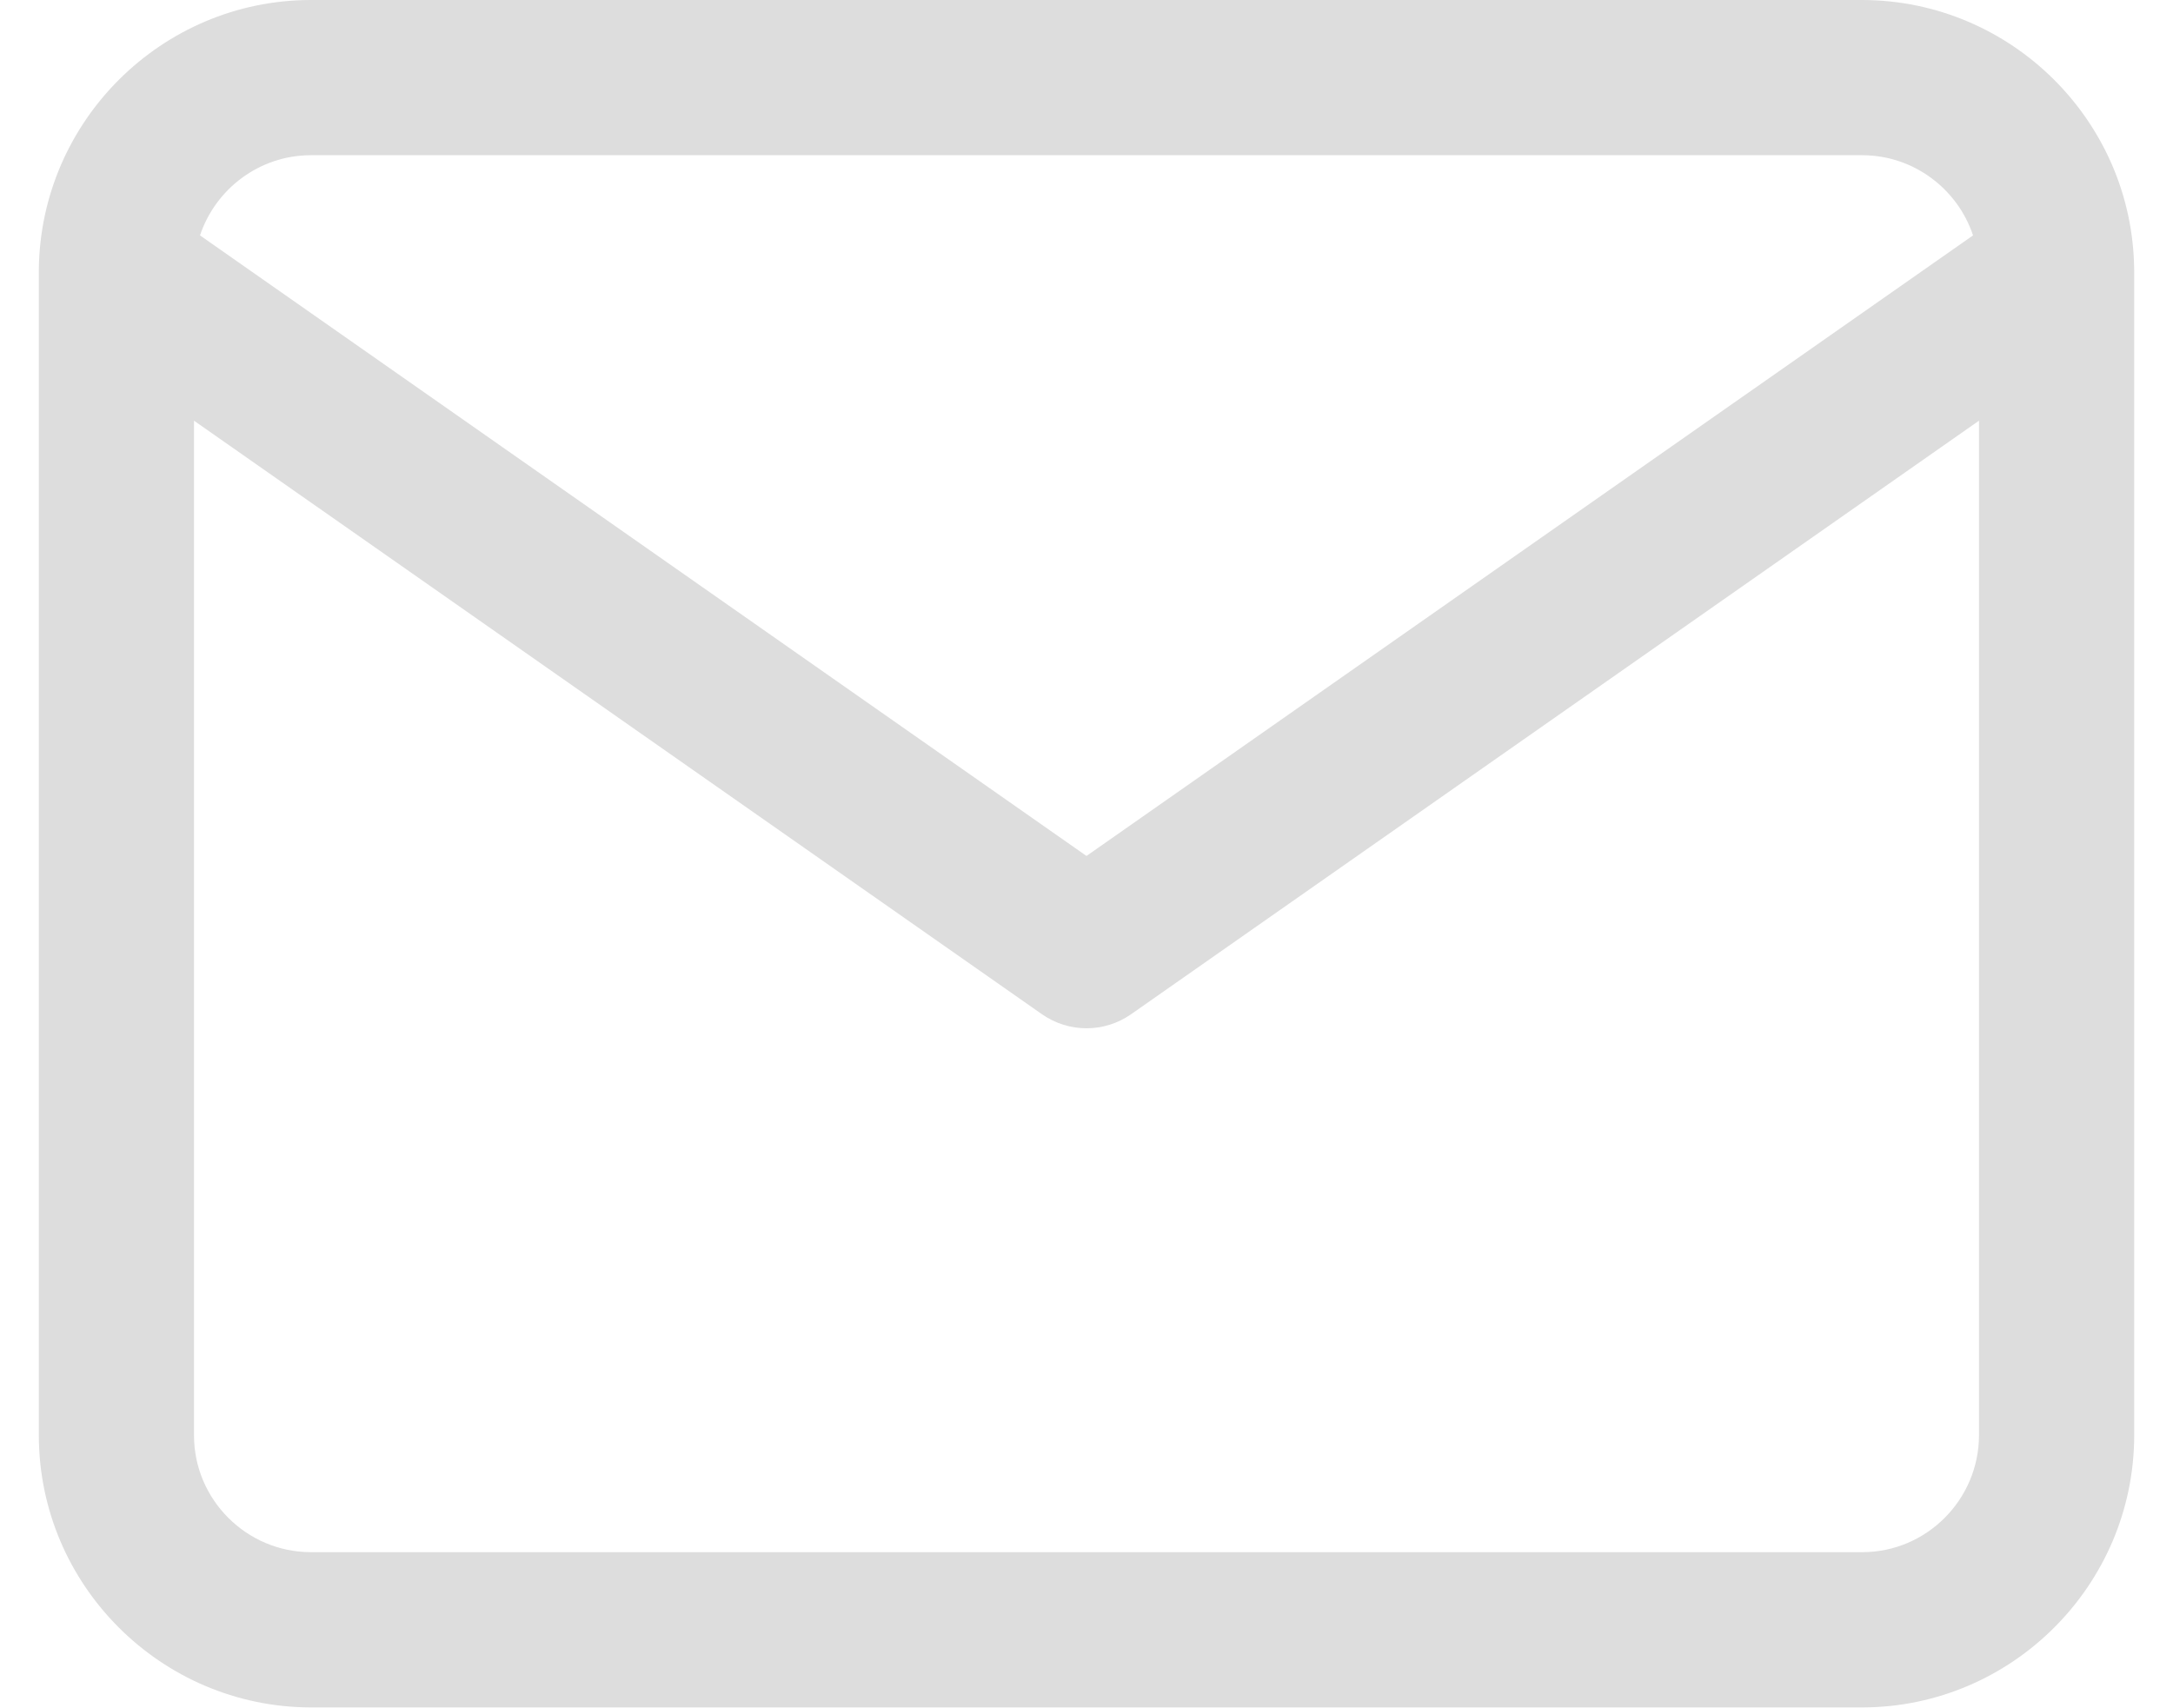
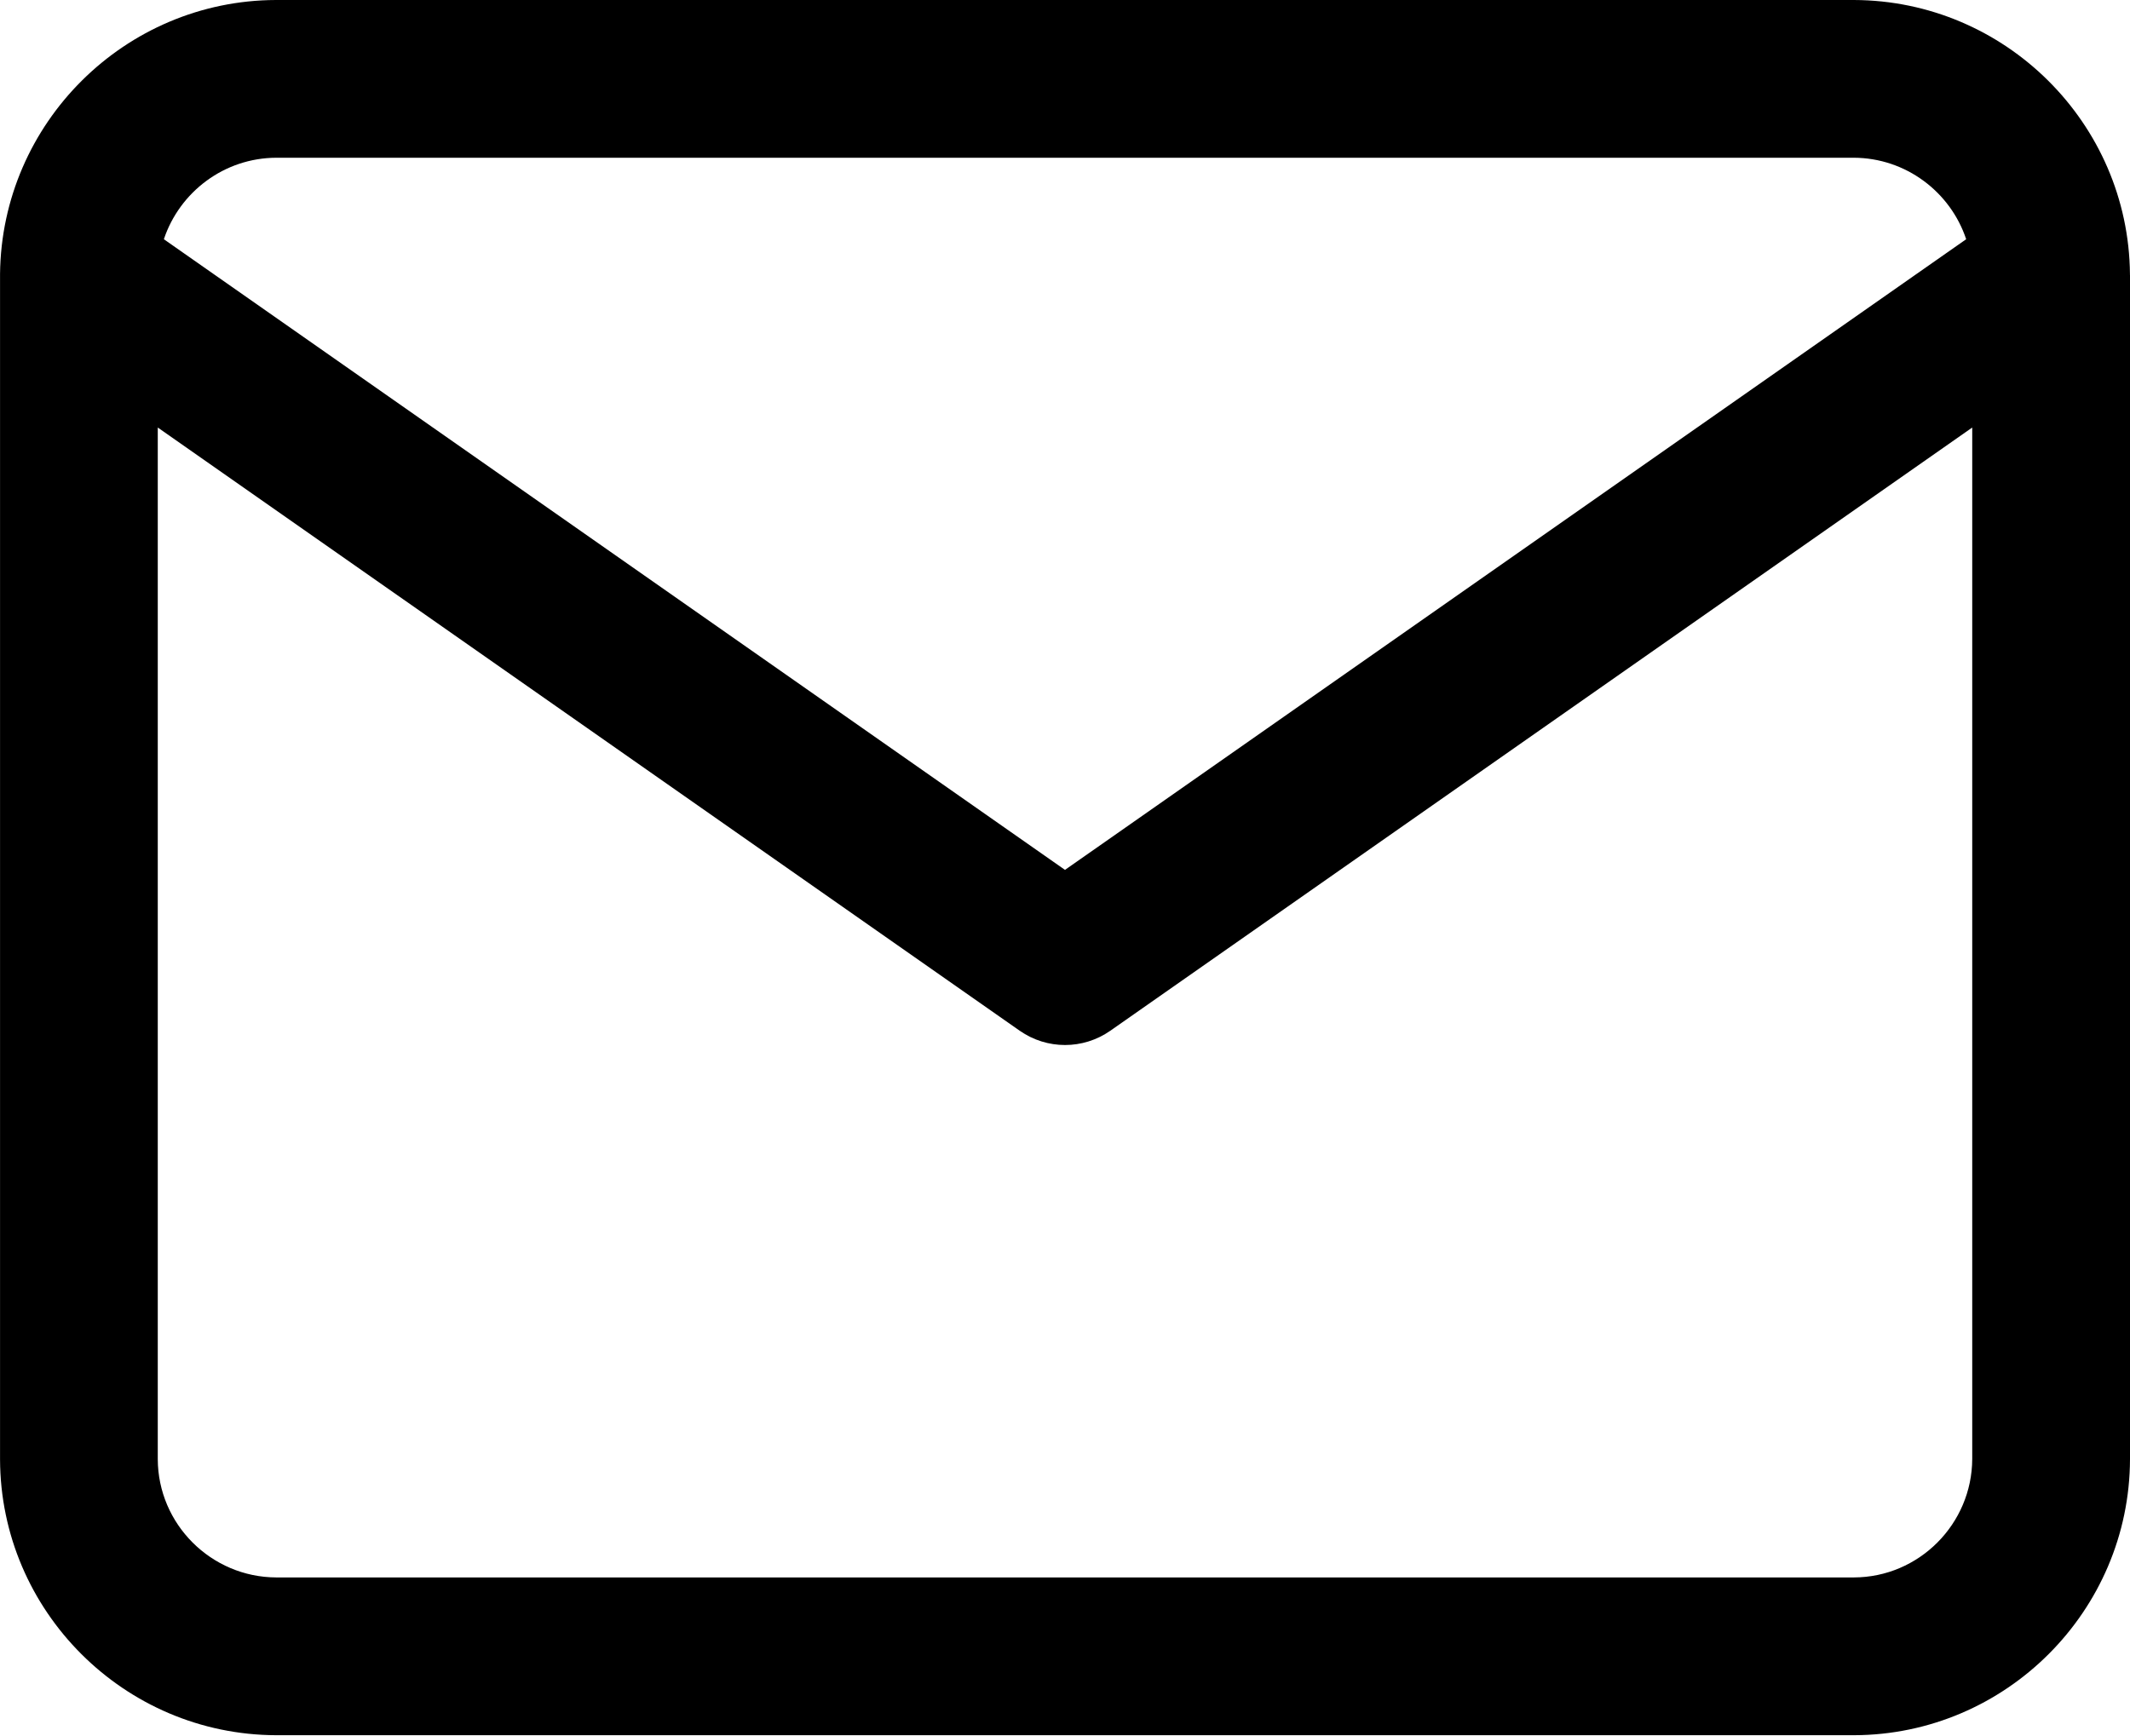
- <svg xmlns="http://www.w3.org/2000/svg" xmlns:xlink="http://www.w3.org/1999/xlink" class="lozad" style="height:22px; width: 28px; margin-right: 25px;fill: #ddd;" alt="mail-icon" data-loaded="true" width="499.65" height="407.12">
-   <defs>
-     <symbol id="svg_ico_mail">
-       <svg viewBox="0 0 499.65 407.12">
-         <g id="a">
-           <g id="b">
-             <g id="c">
-               <path d="M499.64,64.53c0-.07,0-.15,0-.22C499.32,28.91,470.38,.11,434.88,0H64.72C29.3,.11,.38,28.86,.01,64.27c0,.1,0,.19,0,.29,0,.07,0,.14,0,.21V342.41c.1,35.58,29.13,64.61,64.77,64.72H434.93c35.58-.11,64.62-29.13,64.72-64.77V64.72c0-.06,0-.12,0-.18ZM64.82,37.01H434.83c12.27,.03,22.72,8.07,26.39,19.12L249.82,204.1,38.44,56.13c3.69-11.06,14.12-19.09,26.39-19.12ZM434.88,370.11H64.82c-15.3-.04-27.77-12.52-27.81-27.76V100.31L239.22,241.85c3.18,2.22,6.89,3.34,10.61,3.34s7.43-1.12,10.61-3.34L462.64,100.31v241.99c-.05,15.29-12.51,27.78-27.76,27.81Z" />
-             </g>
-           </g>
-         </g>
-       </svg>
-     </symbol>
-   </defs>
-   <use xlink:href="#svg_ico_mail" fill="#DDDDDD" />
+ <svg xmlns="http://www.w3.org/2000/svg" viewBox="0 0 499.65 407.12">
+   <g>
+     <g>
+       <g>
+         <path d="M499.64,64.53c0-.07,0-.15,0-.22C499.32,28.91,470.38,.11,434.88,0H64.72C29.3,.11,.38,28.86,.01,64.27c0,.1,0,.19,0,.29,0,.07,0,.14,0,.21V342.41c.1,35.58,29.13,64.61,64.77,64.72H434.93c35.58-.11,64.62-29.13,64.72-64.77V64.72c0-.06,0-.12,0-.18ZM64.82,37.01H434.83c12.27,.03,22.72,8.07,26.39,19.12L249.82,204.1,38.44,56.13c3.69-11.06,14.12-19.09,26.39-19.12ZM434.88,370.11H64.82c-15.3-.04-27.77-12.52-27.81-27.76V100.31L239.22,241.85c3.18,2.22,6.89,3.34,10.61,3.34s7.43-1.12,10.61-3.34L462.64,100.31v241.99c-.05,15.29-12.51,27.78-27.76,27.81Z" />
+       </g>
+     </g>
+   </g>
</svg>
